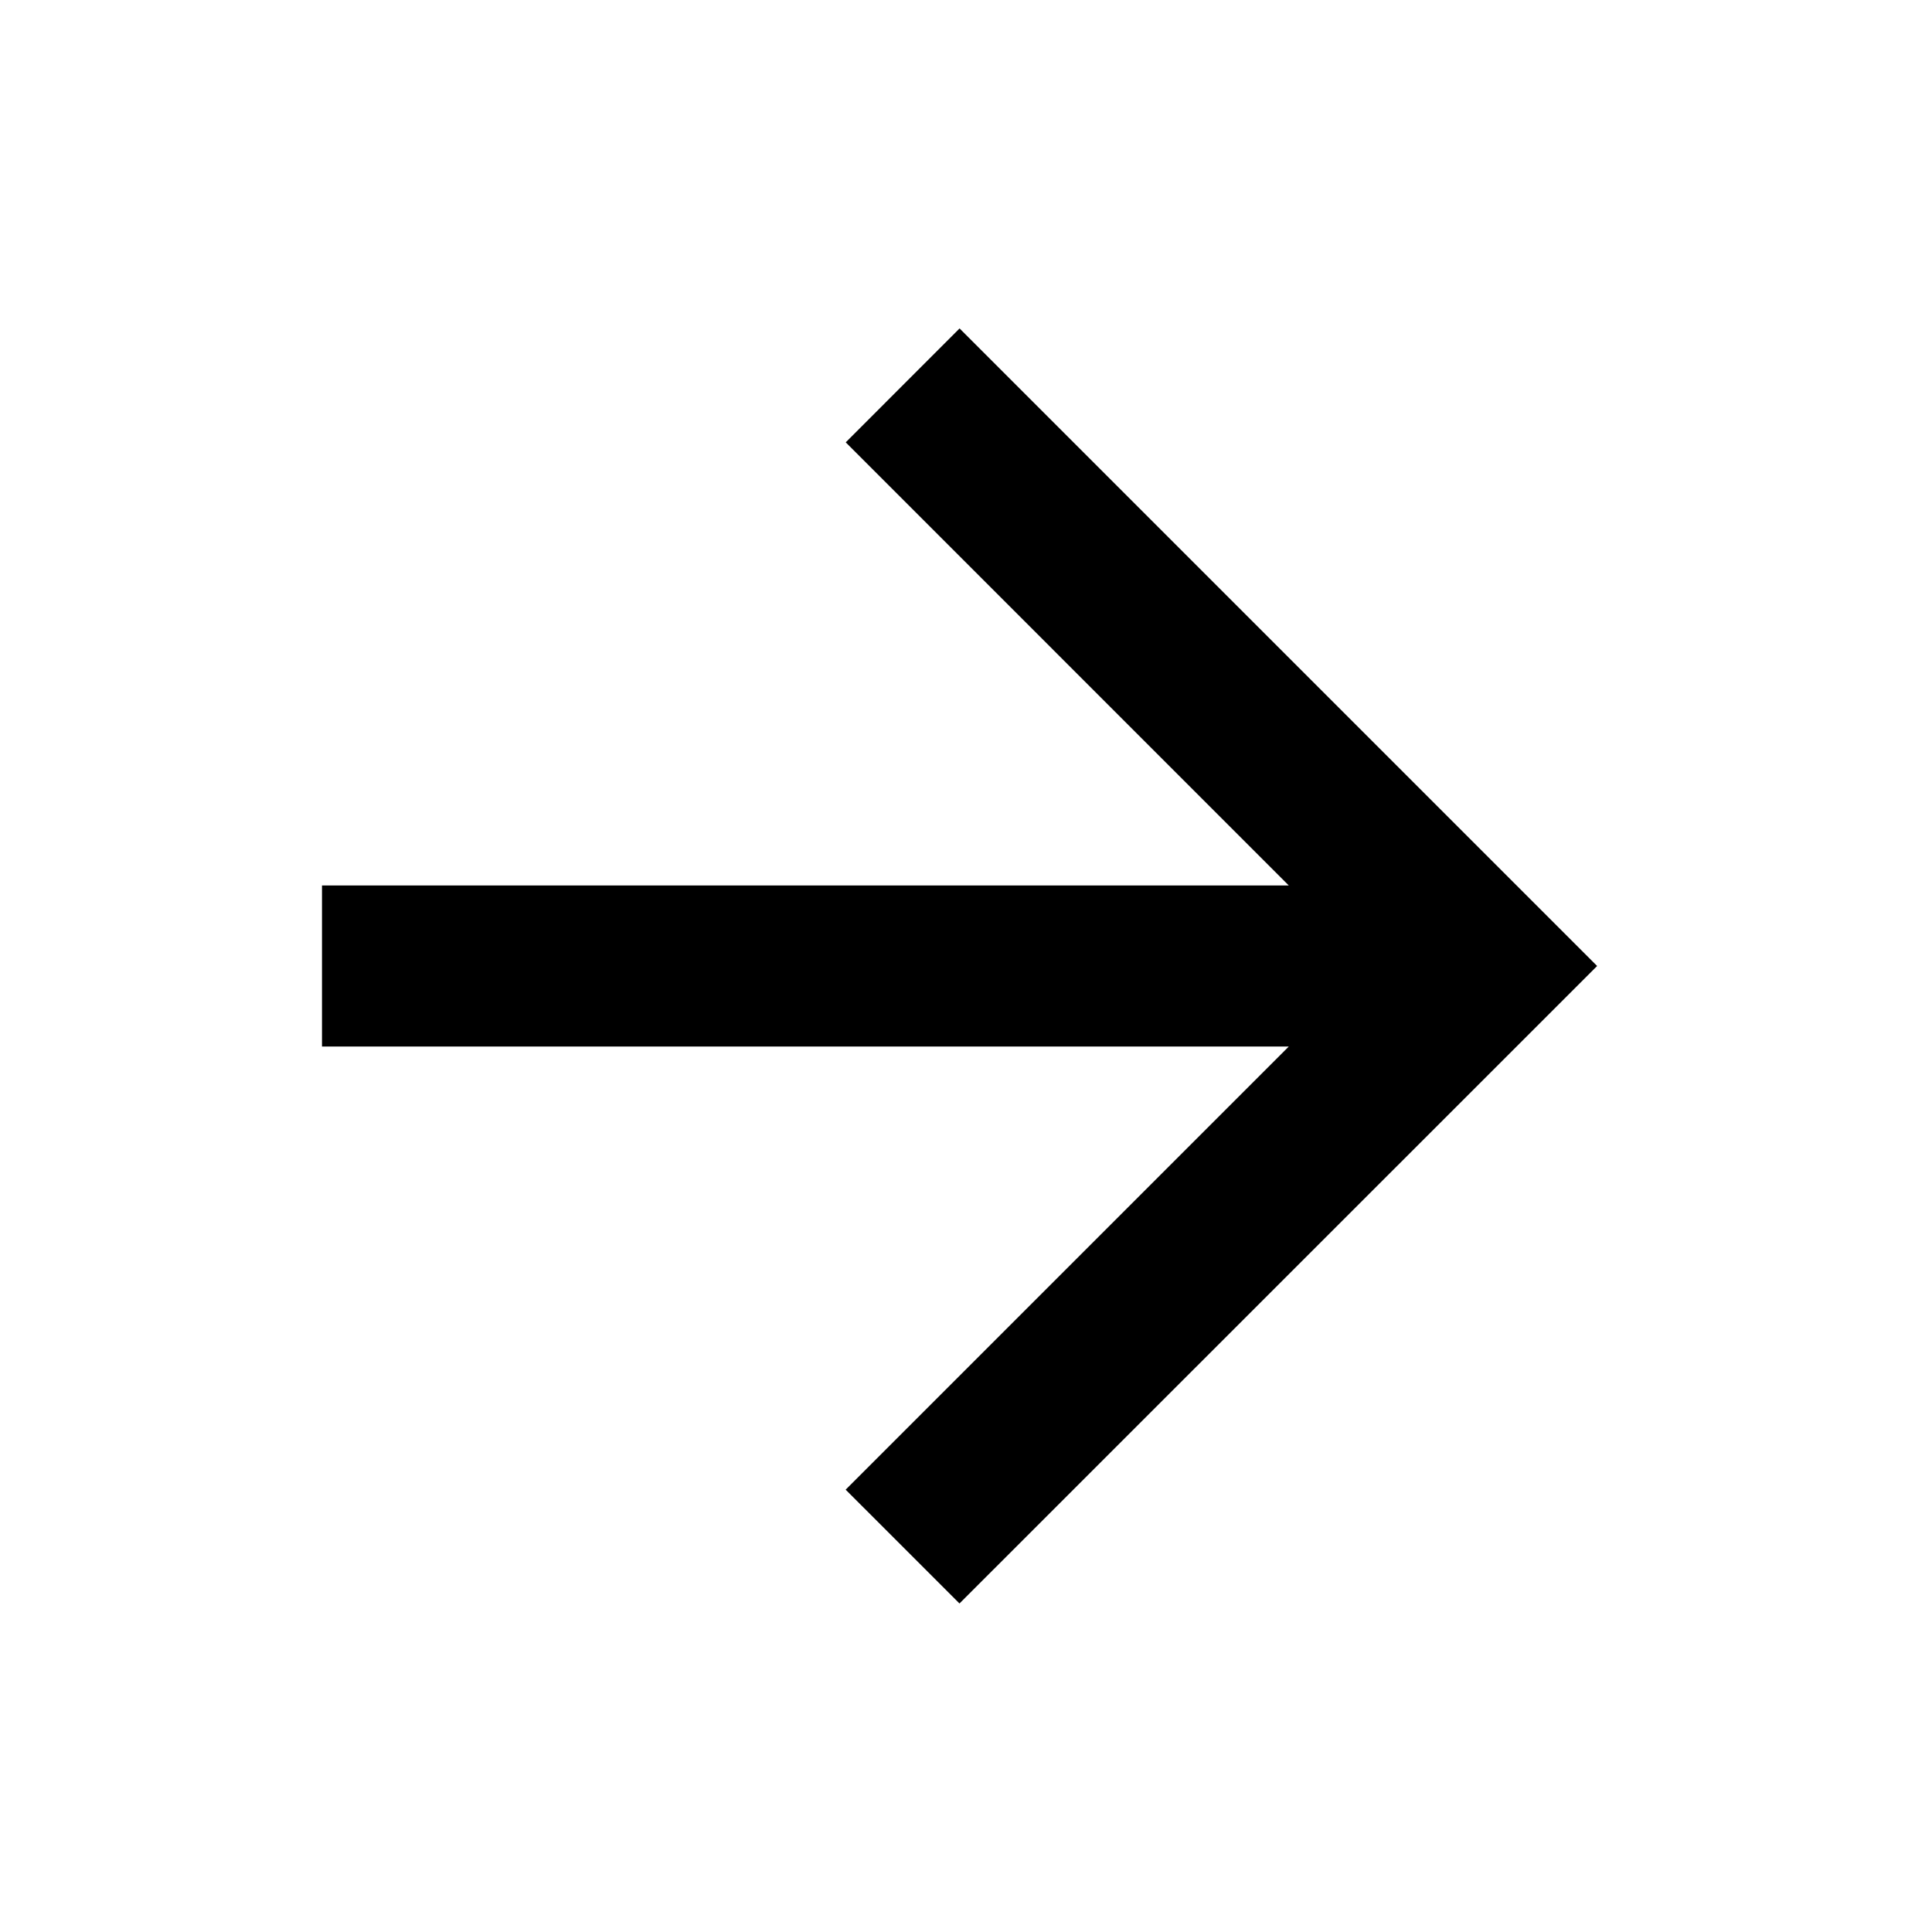
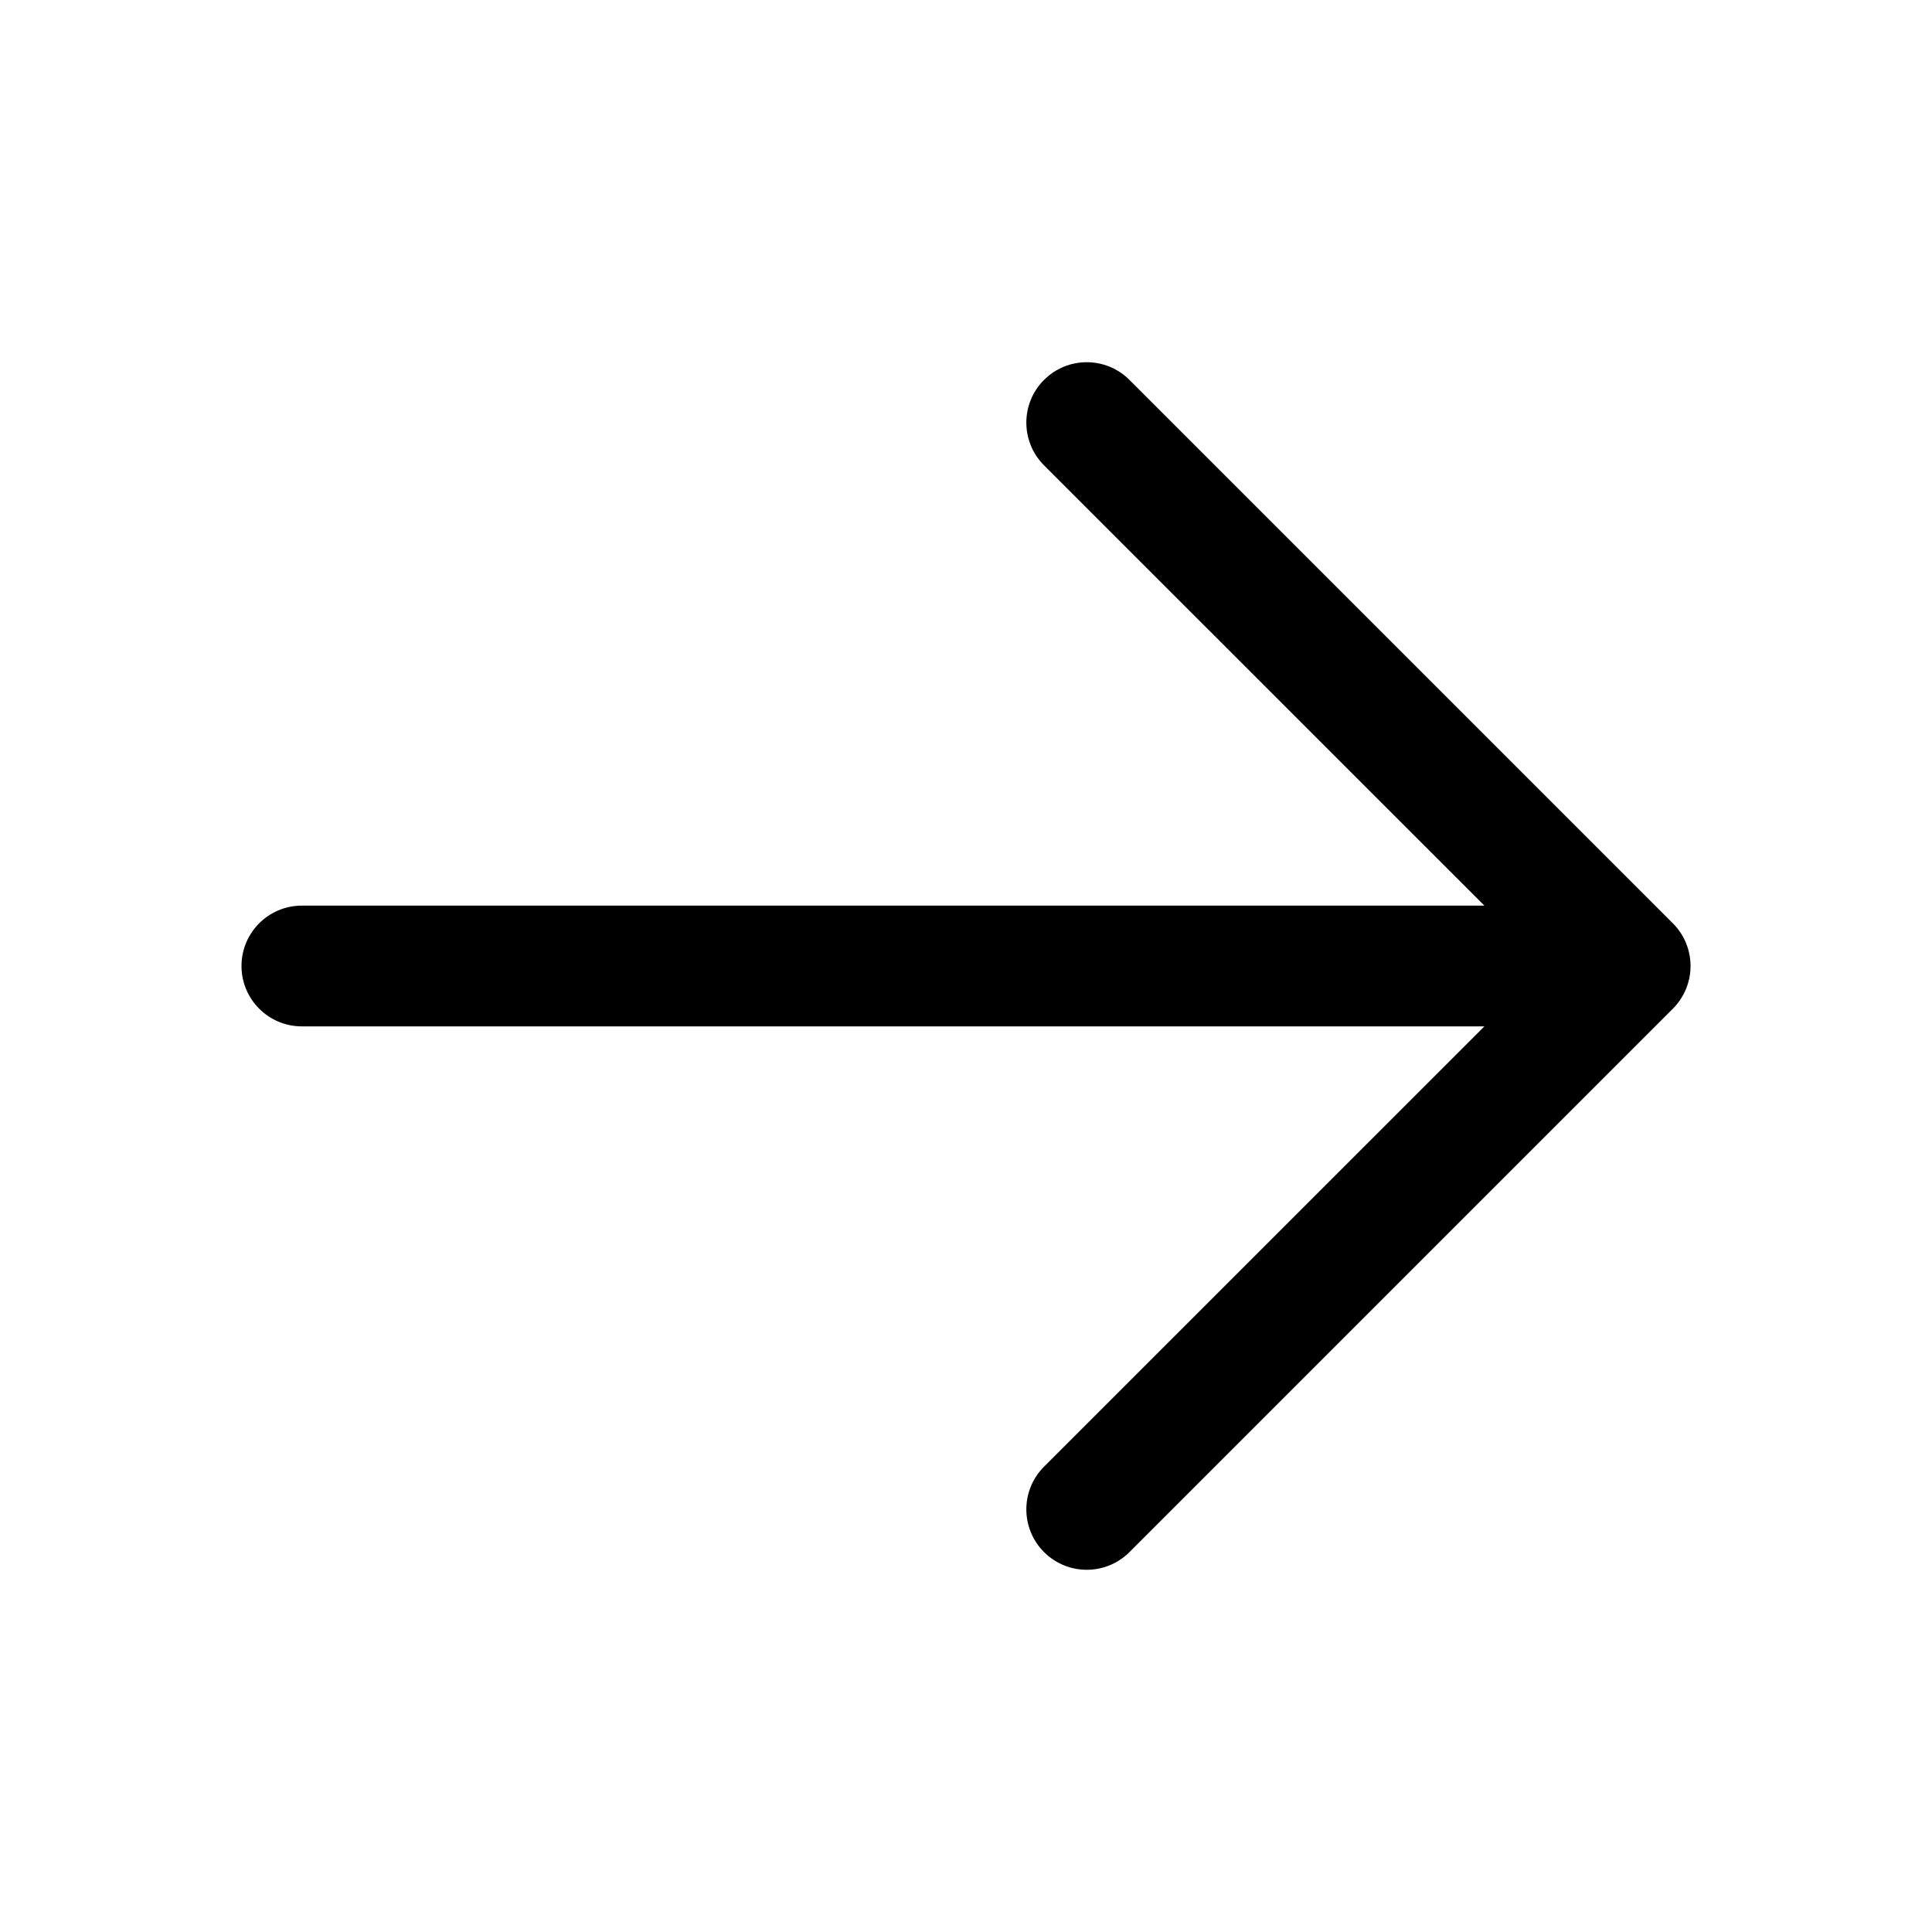
- <svg xmlns="http://www.w3.org/2000/svg" width="24" height="24" baseProfile="full" viewBox="0 0 24 24">
-   <path d="M4 11v2h12.01l-5.505 5.505 1.414 1.414L19.84 12l-7.92-7.92-1.414 1.415L16.01 11H4z" />
+ <svg xmlns="http://www.w3.org/2000/svg" viewBox="0 0 256 256" fill="currentColor">
+   <path d="M221.66,133.66l-72,72a8,8,0,0,1-11.32-11.32L196.69,136H40a8,8,0,0,1,0-16H196.69L138.34,61.66a8,8,0,0,1,11.32-11.32l72,72A8,8,0,0,1,221.66,133.66Z" />
</svg>
